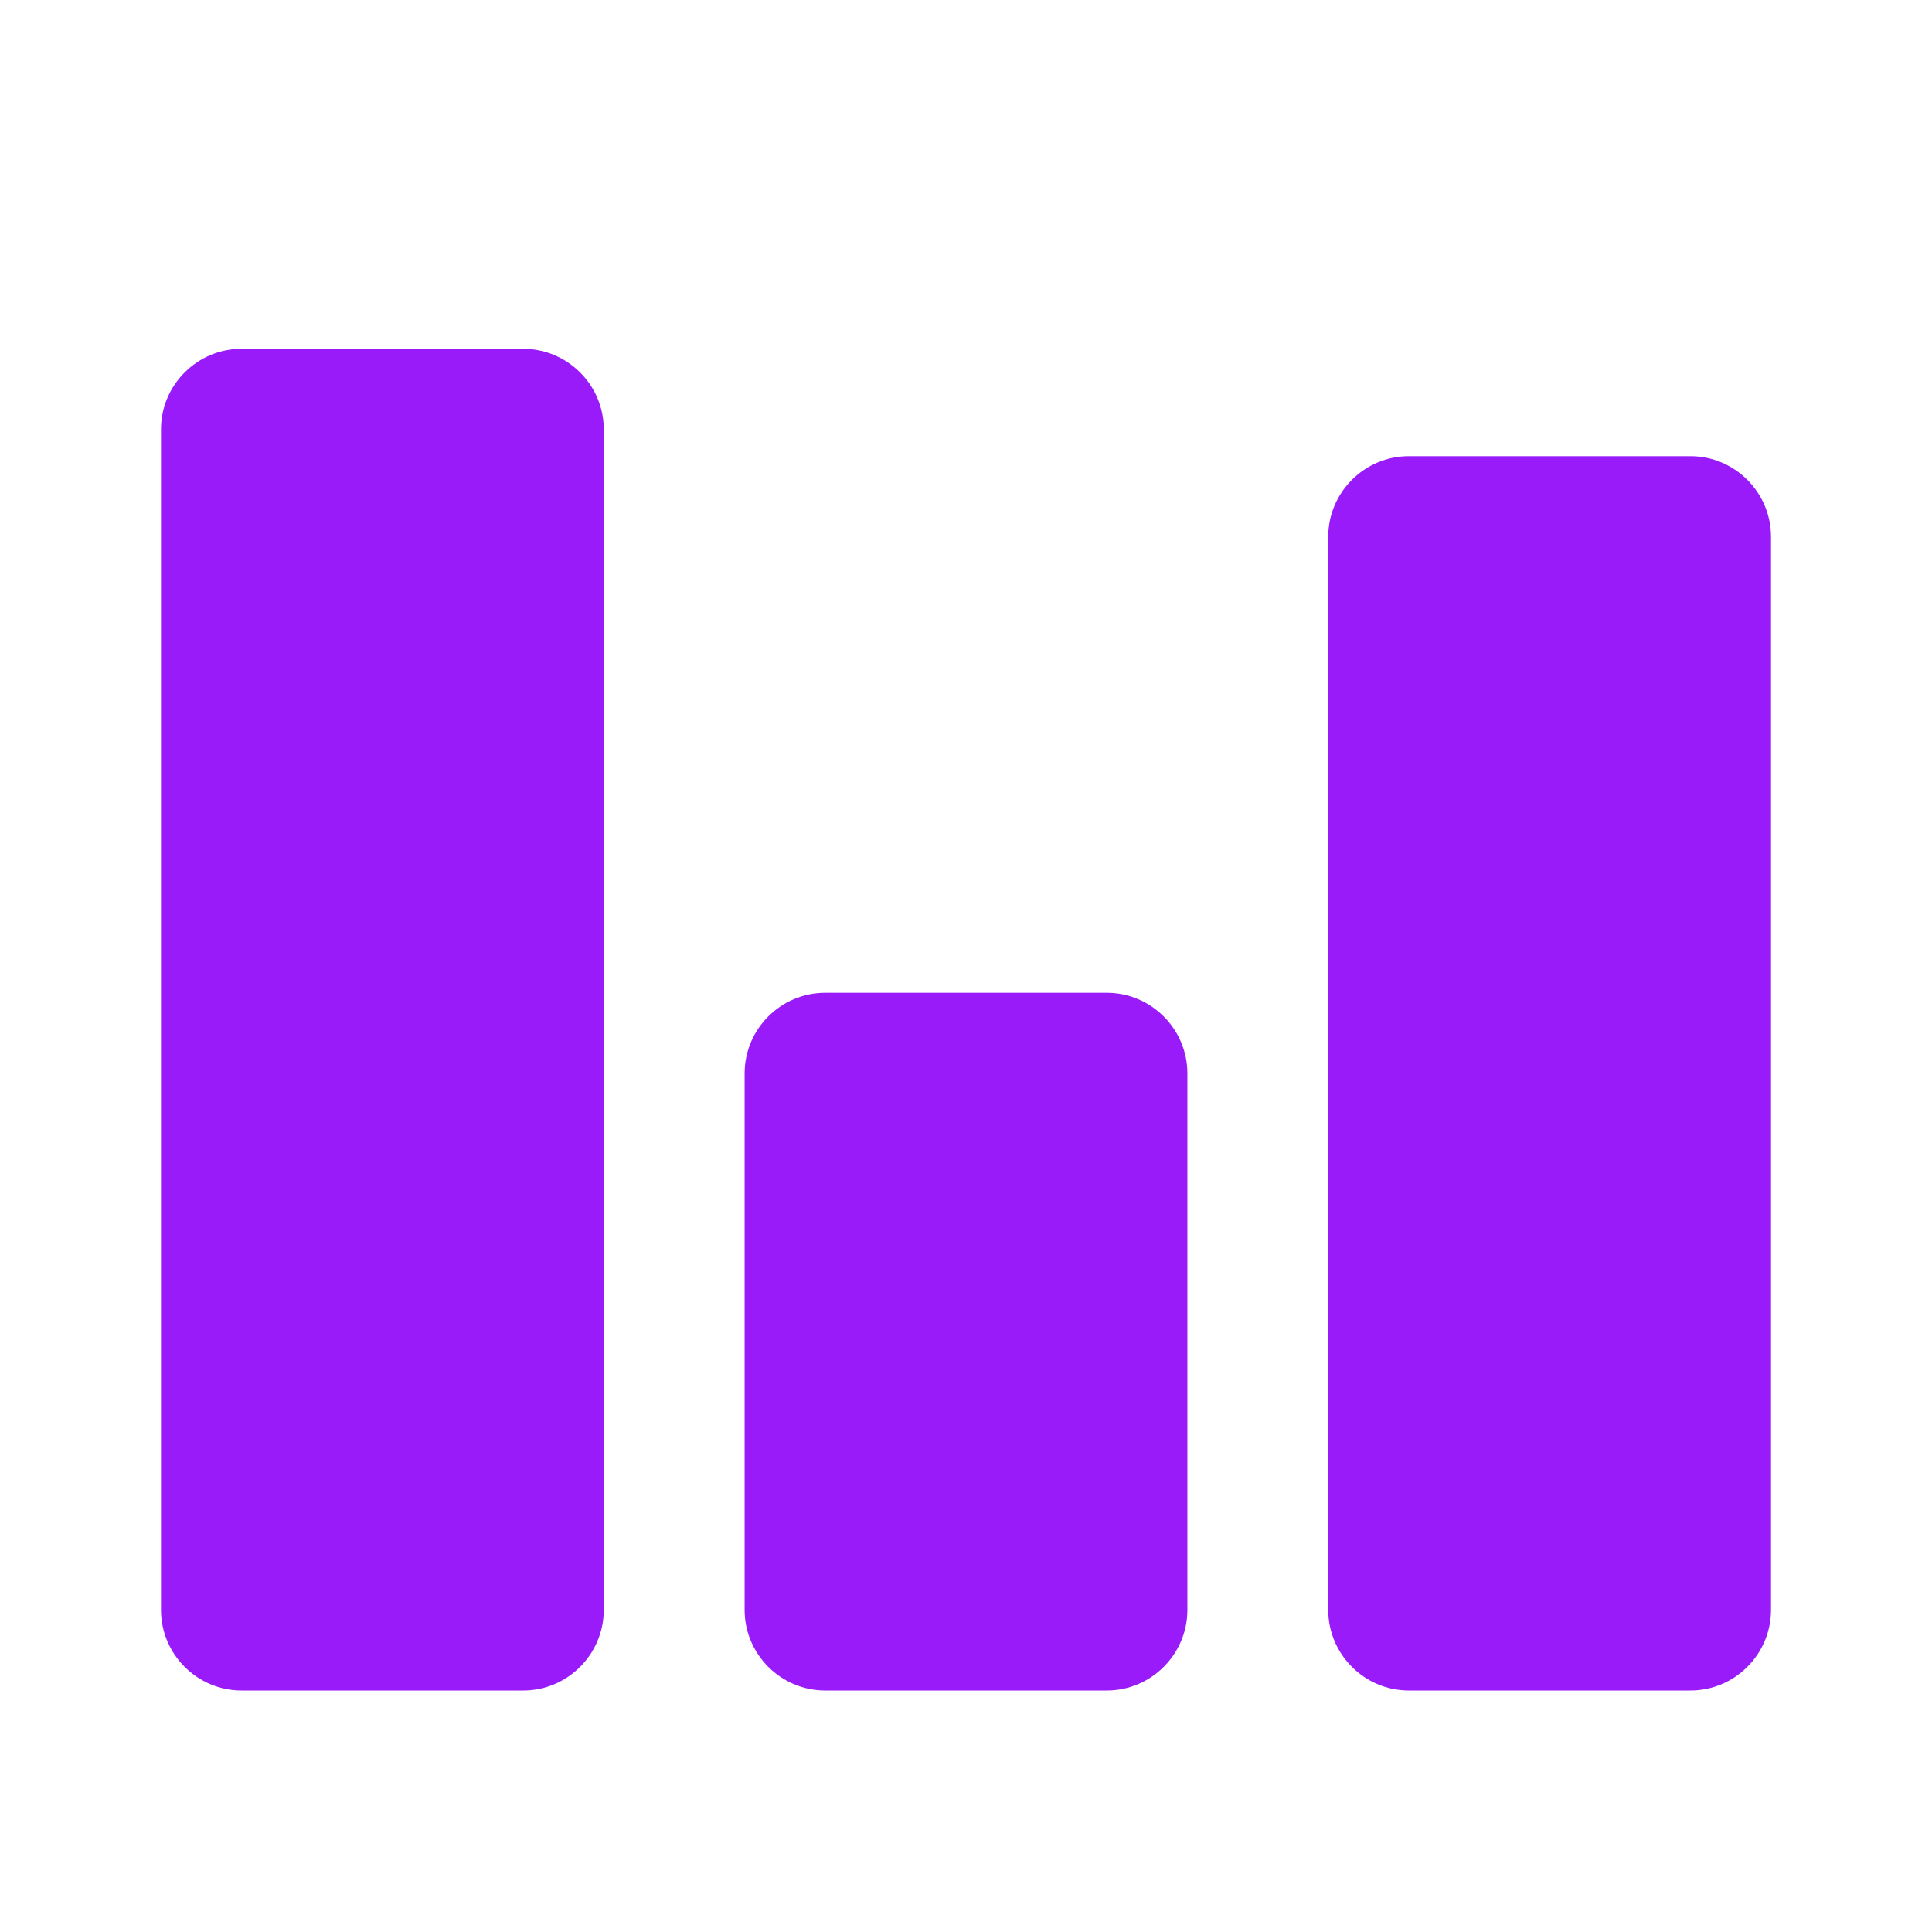
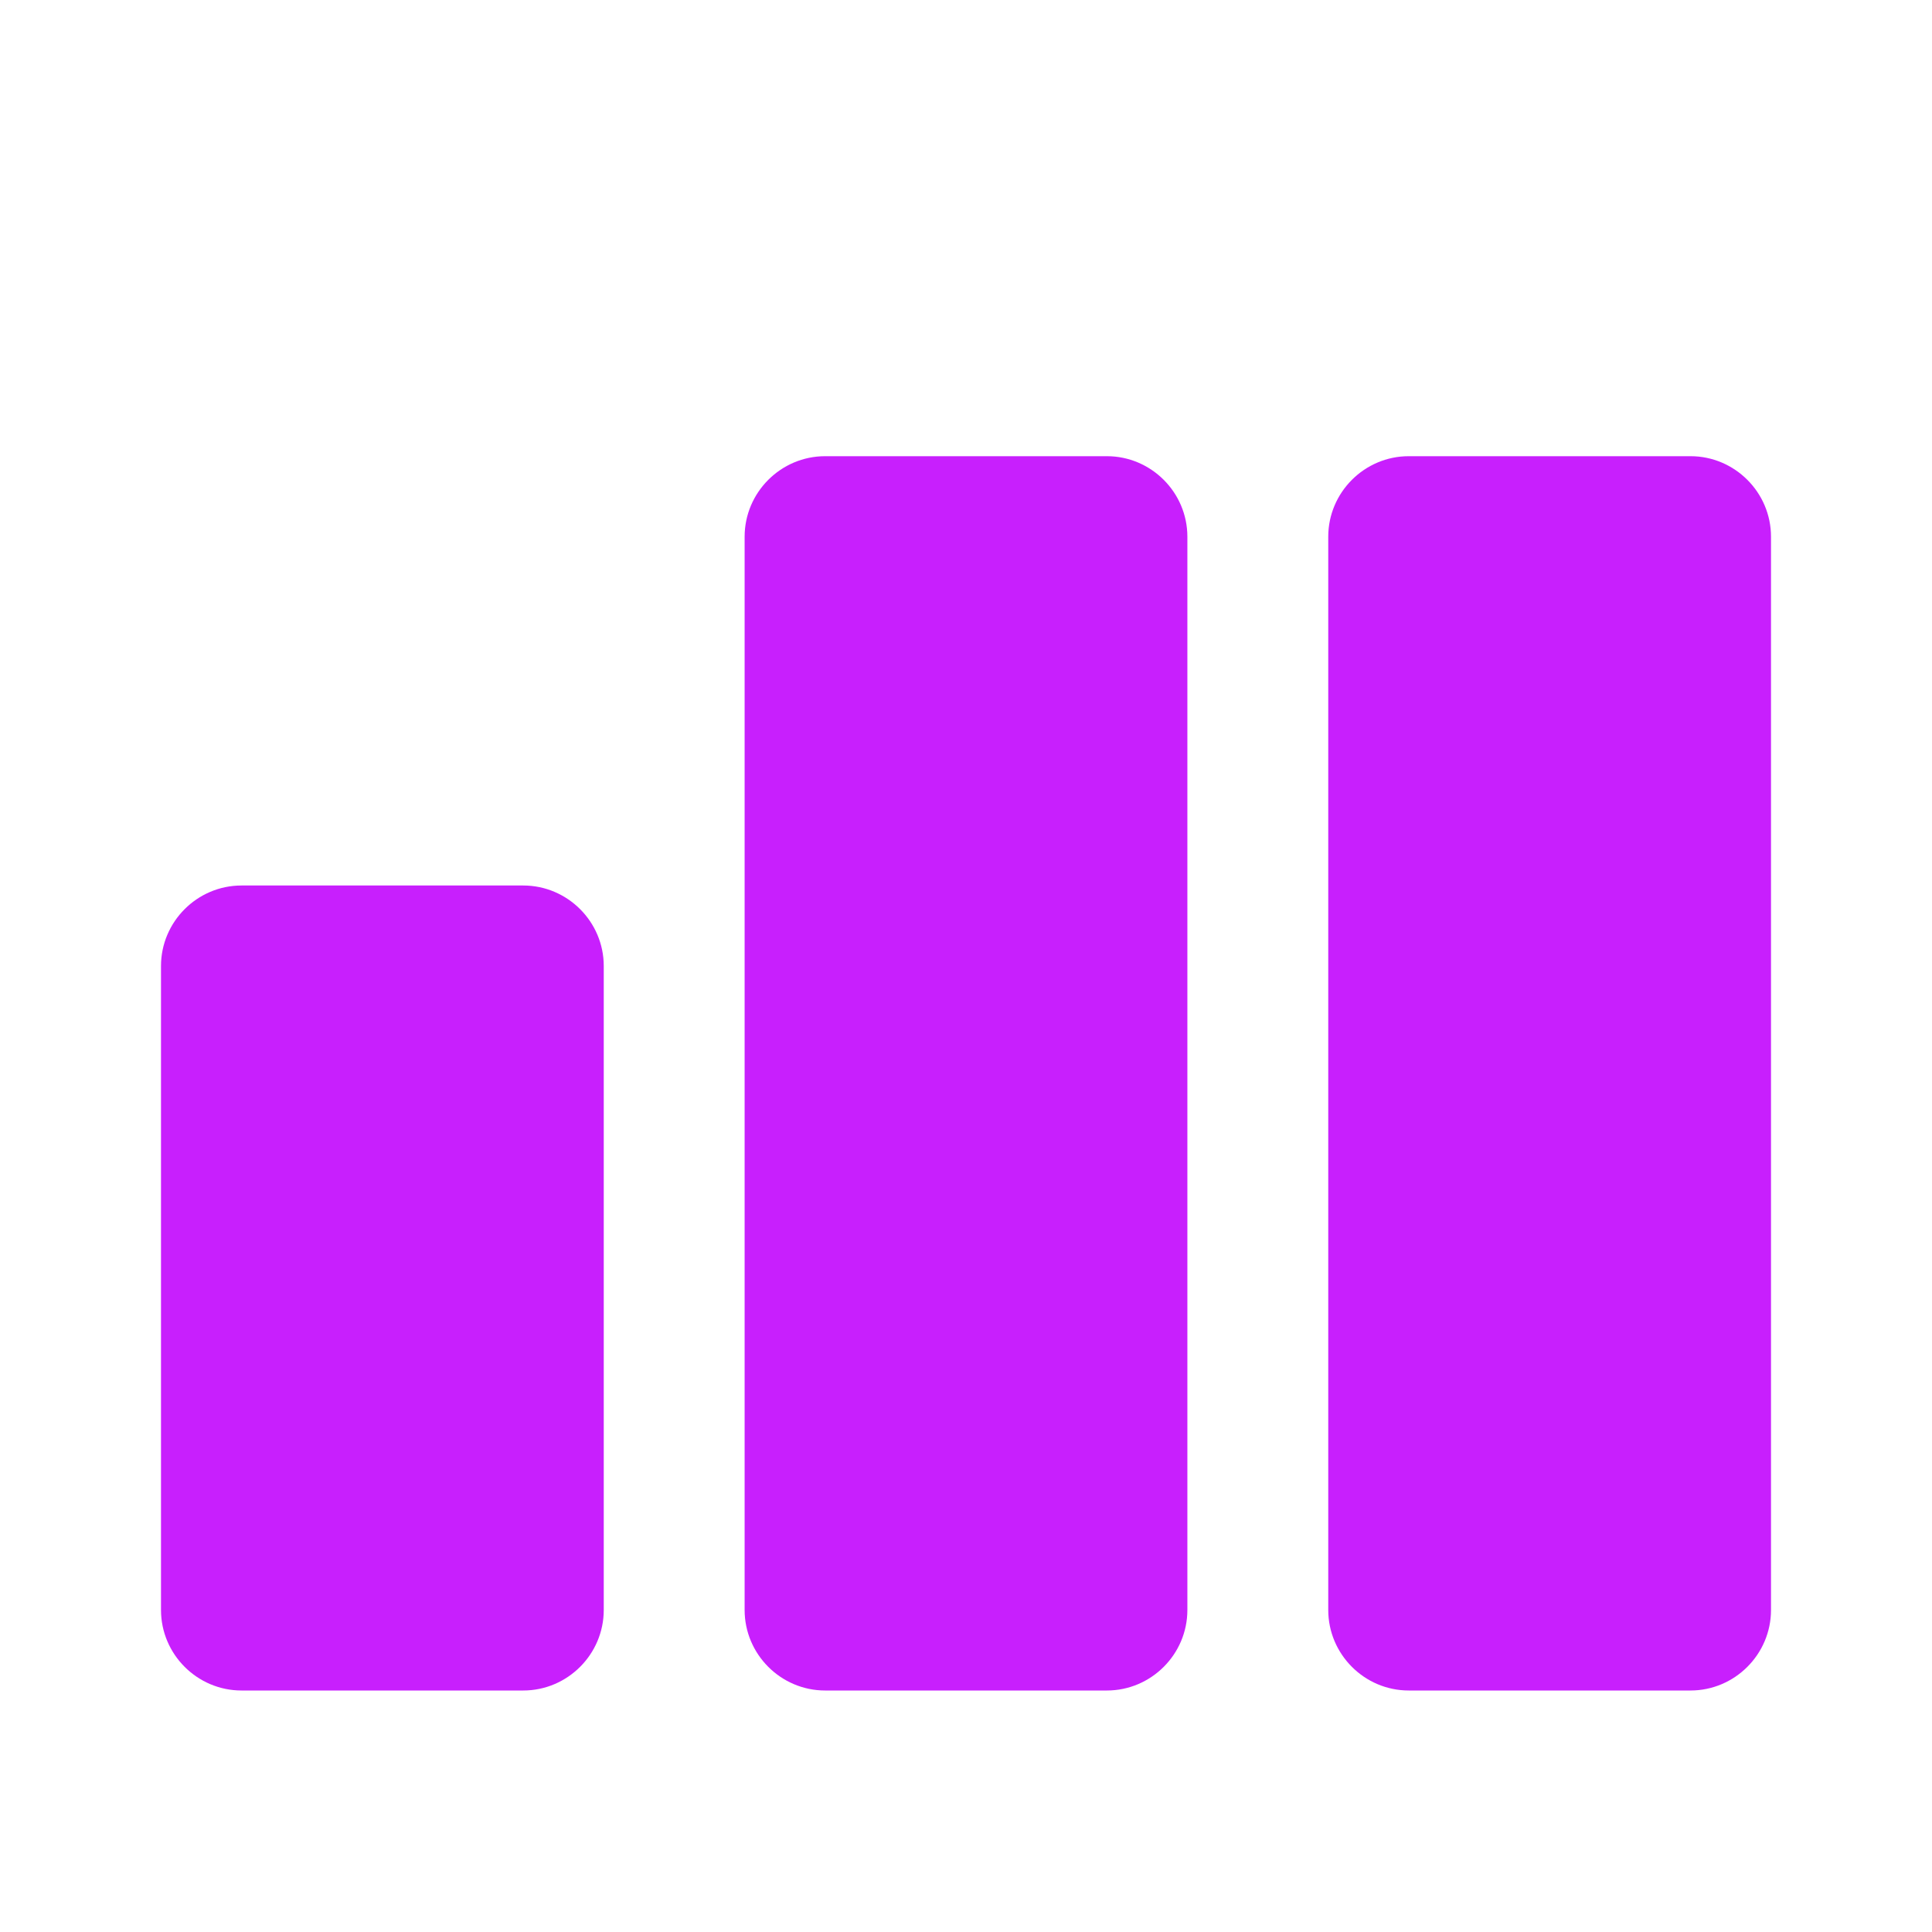
<svg xmlns="http://www.w3.org/2000/svg" viewBox="0 0 24 24" id="vector" width="24px" height="24px">
  <g id="group">
-     <path id="path" d="M 6.5 21 L 3 21 C 2.45 21 2 20.55 2 20 L 2 5.333 C 2 4.783 2.45 4.333 3 4.333 L 6.5 4.333 C 7.05 4.333 7.5 4.783 7.5 5.333 L 7.5 20 C 7.5 20.55 7.05 21 6.5 21 Z M 13.75 12.333 L 10.25 12.333 C 9.7 12.333 9.25 12.783 9.25 13.333 L 9.25 20 C 9.25 20.55 9.7 21 10.25 21 L 13.75 21 C 14.3 21 14.75 20.55 14.75 20 L 14.75 13.333 C 14.75 12.783 14.3 12.333 13.75 12.333 Z M 21 5.667 L 17.5 5.667 C 16.95 5.667 16.5 6.117 16.5 6.667 L 16.5 20 C 16.5 20.55 16.95 21 17.5 21 L 21 21 C 21.55 21 22 20.55 22 20 L 22 6.667 C 22 6.117 21.55 5.667 21 5.667 Z" fill="#991bfa" stroke-width="1" />
+     <path id="path" d="M 6.5 21 L 3 21 C 2.45 21 2 20.55 2 20 L 2 12 C 2 11.45 2.45 11 3 11 L 6.5 11 C 7.05 11 7.5 11.45 7.5 12 L 7.5 20 C 7.5 20.55 7.05 21 6.5 21 Z M 13.75 5.667 L 10.25 5.667 C 9.7 5.667 9.25 6.117 9.25 6.667 L 9.25 20 C 9.25 20.55 9.7 21 10.25 21 L 13.75 21 C 14.3 21 14.75 20.55 14.75 20 L 14.75 6.667 C 14.75 6.117 14.3 5.667 13.75 5.667 Z M 21 5.667 L 17.5 5.667 C 16.95 5.667 16.5 6.117 16.5 6.667 L 16.5 20 C 16.5 20.55 16.95 21 17.5 21 L 21 21 C 21.55 21 22 20.55 22 20 L 22 6.667 C 22 6.117 21.55 5.667 21 5.667 Z" fill="#c81ffd" stroke-width="1" />
  </g>
</svg>
